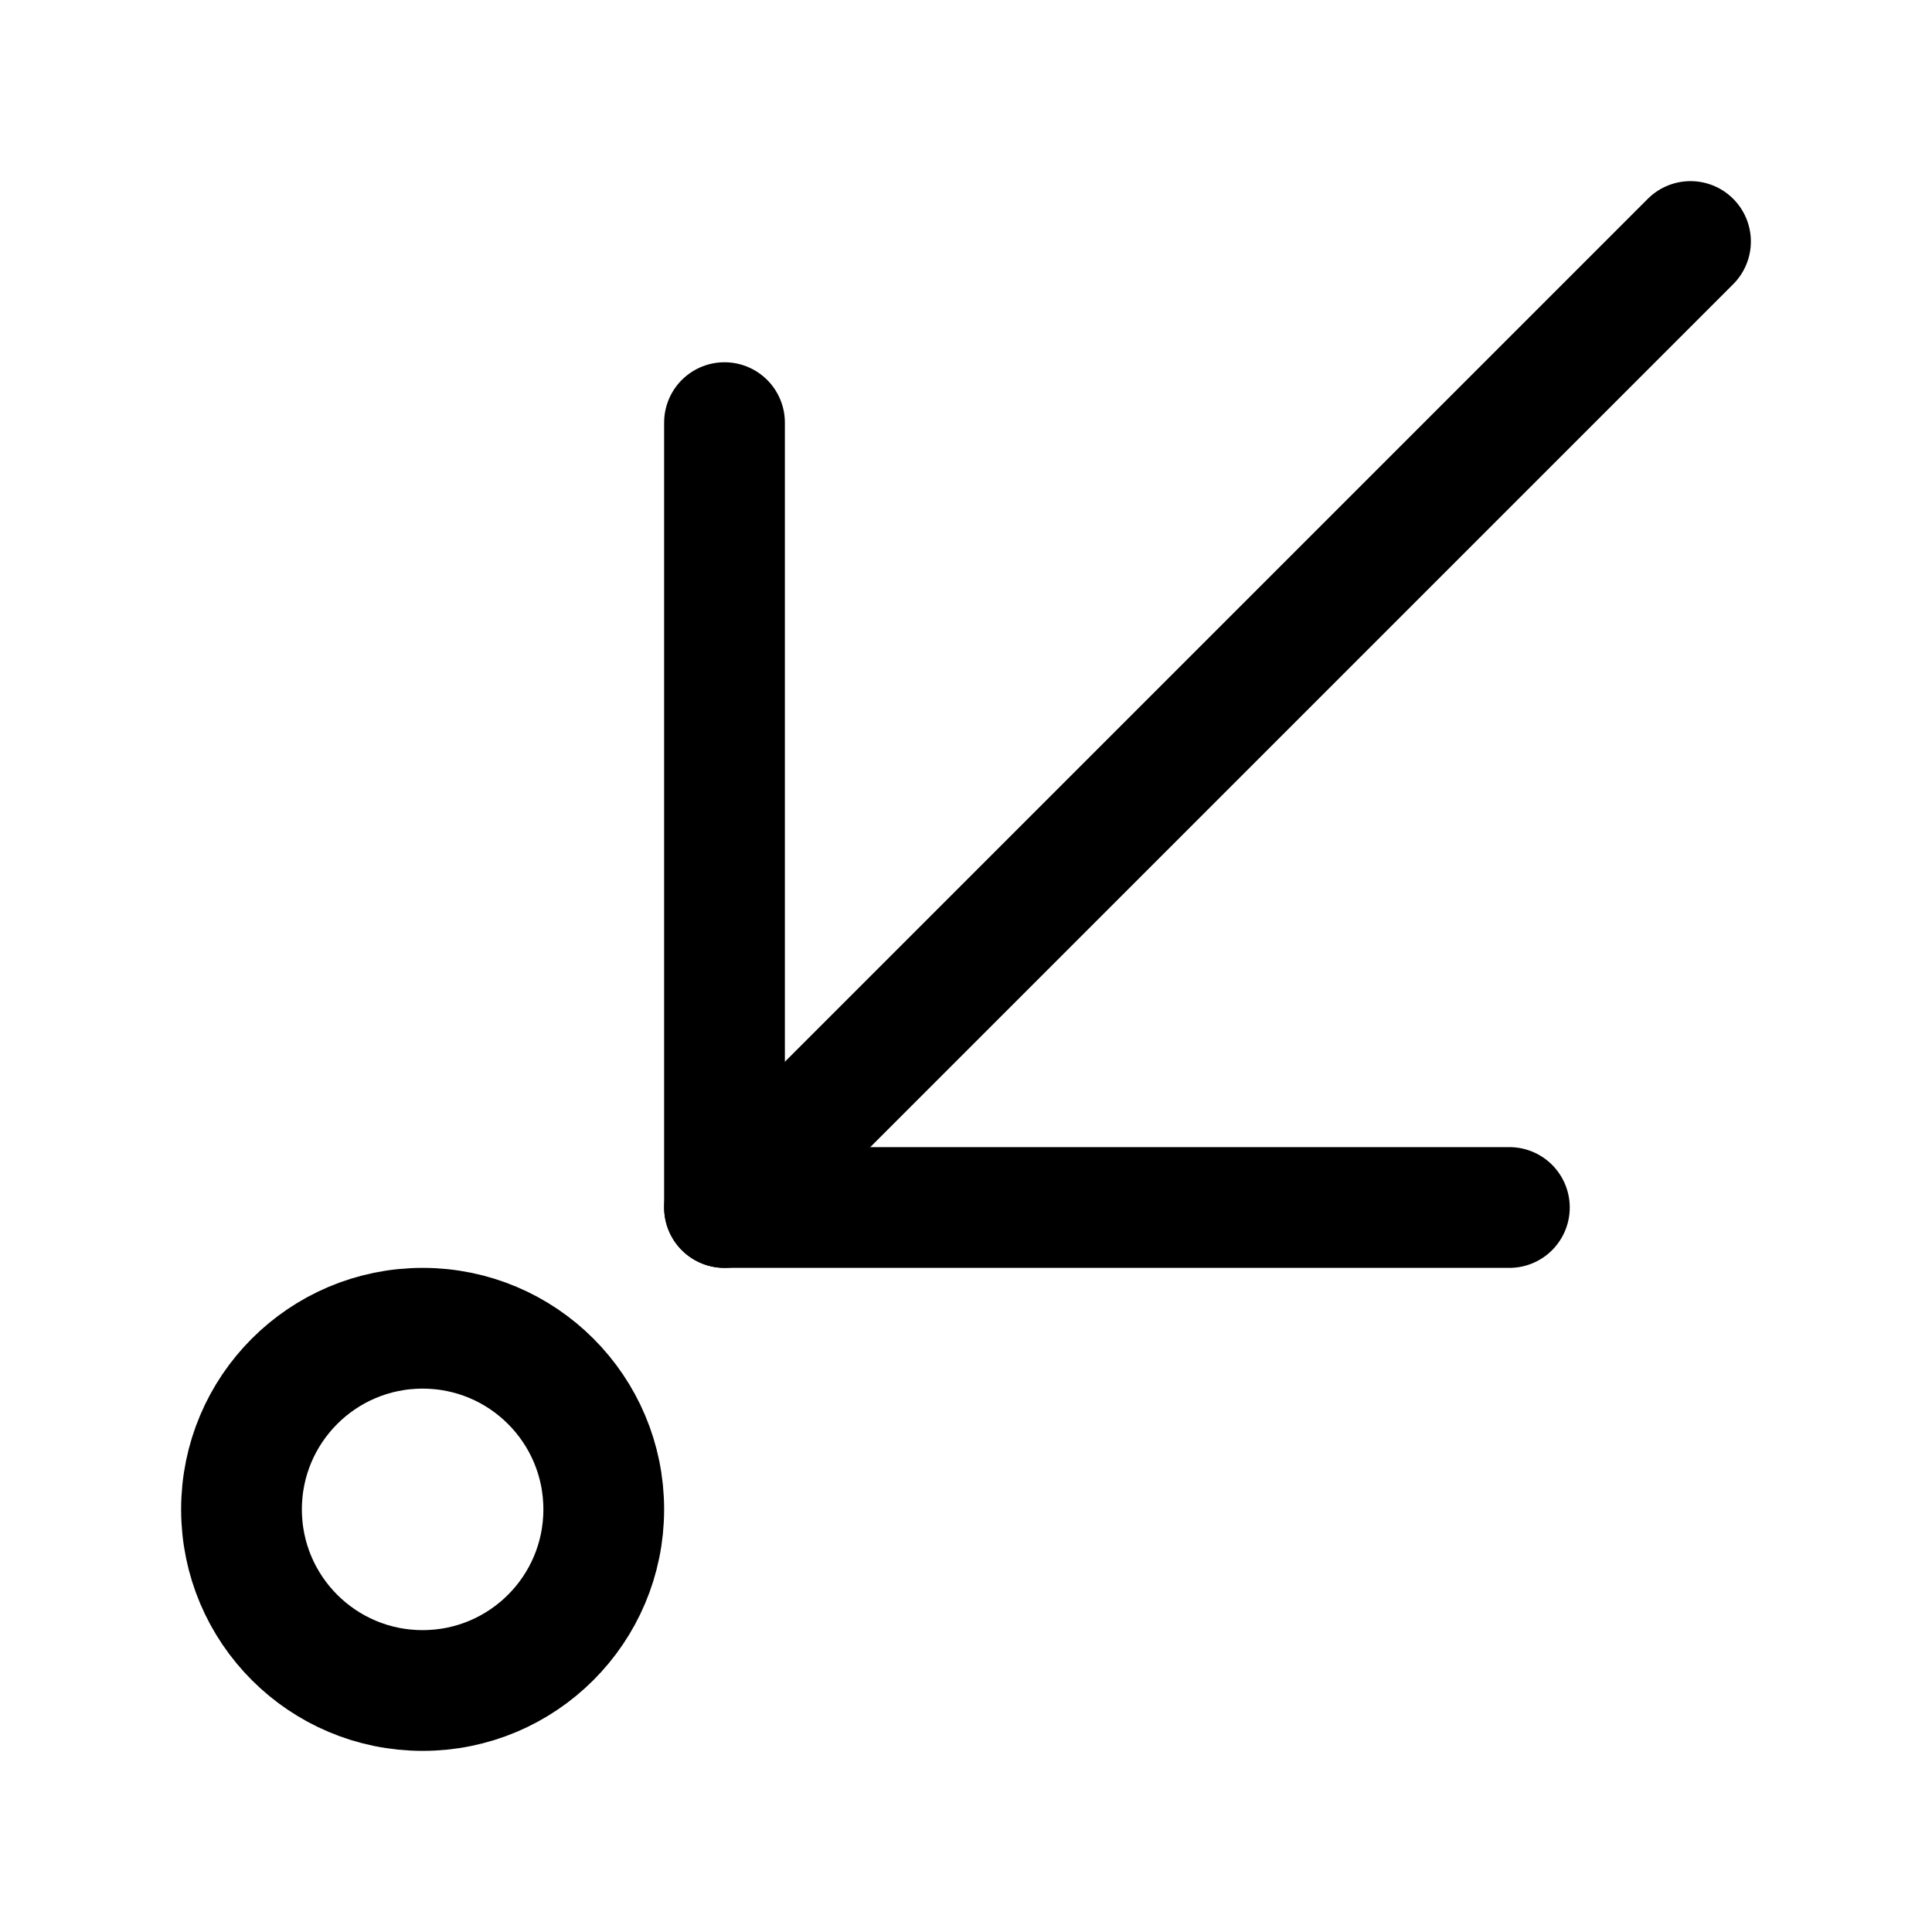
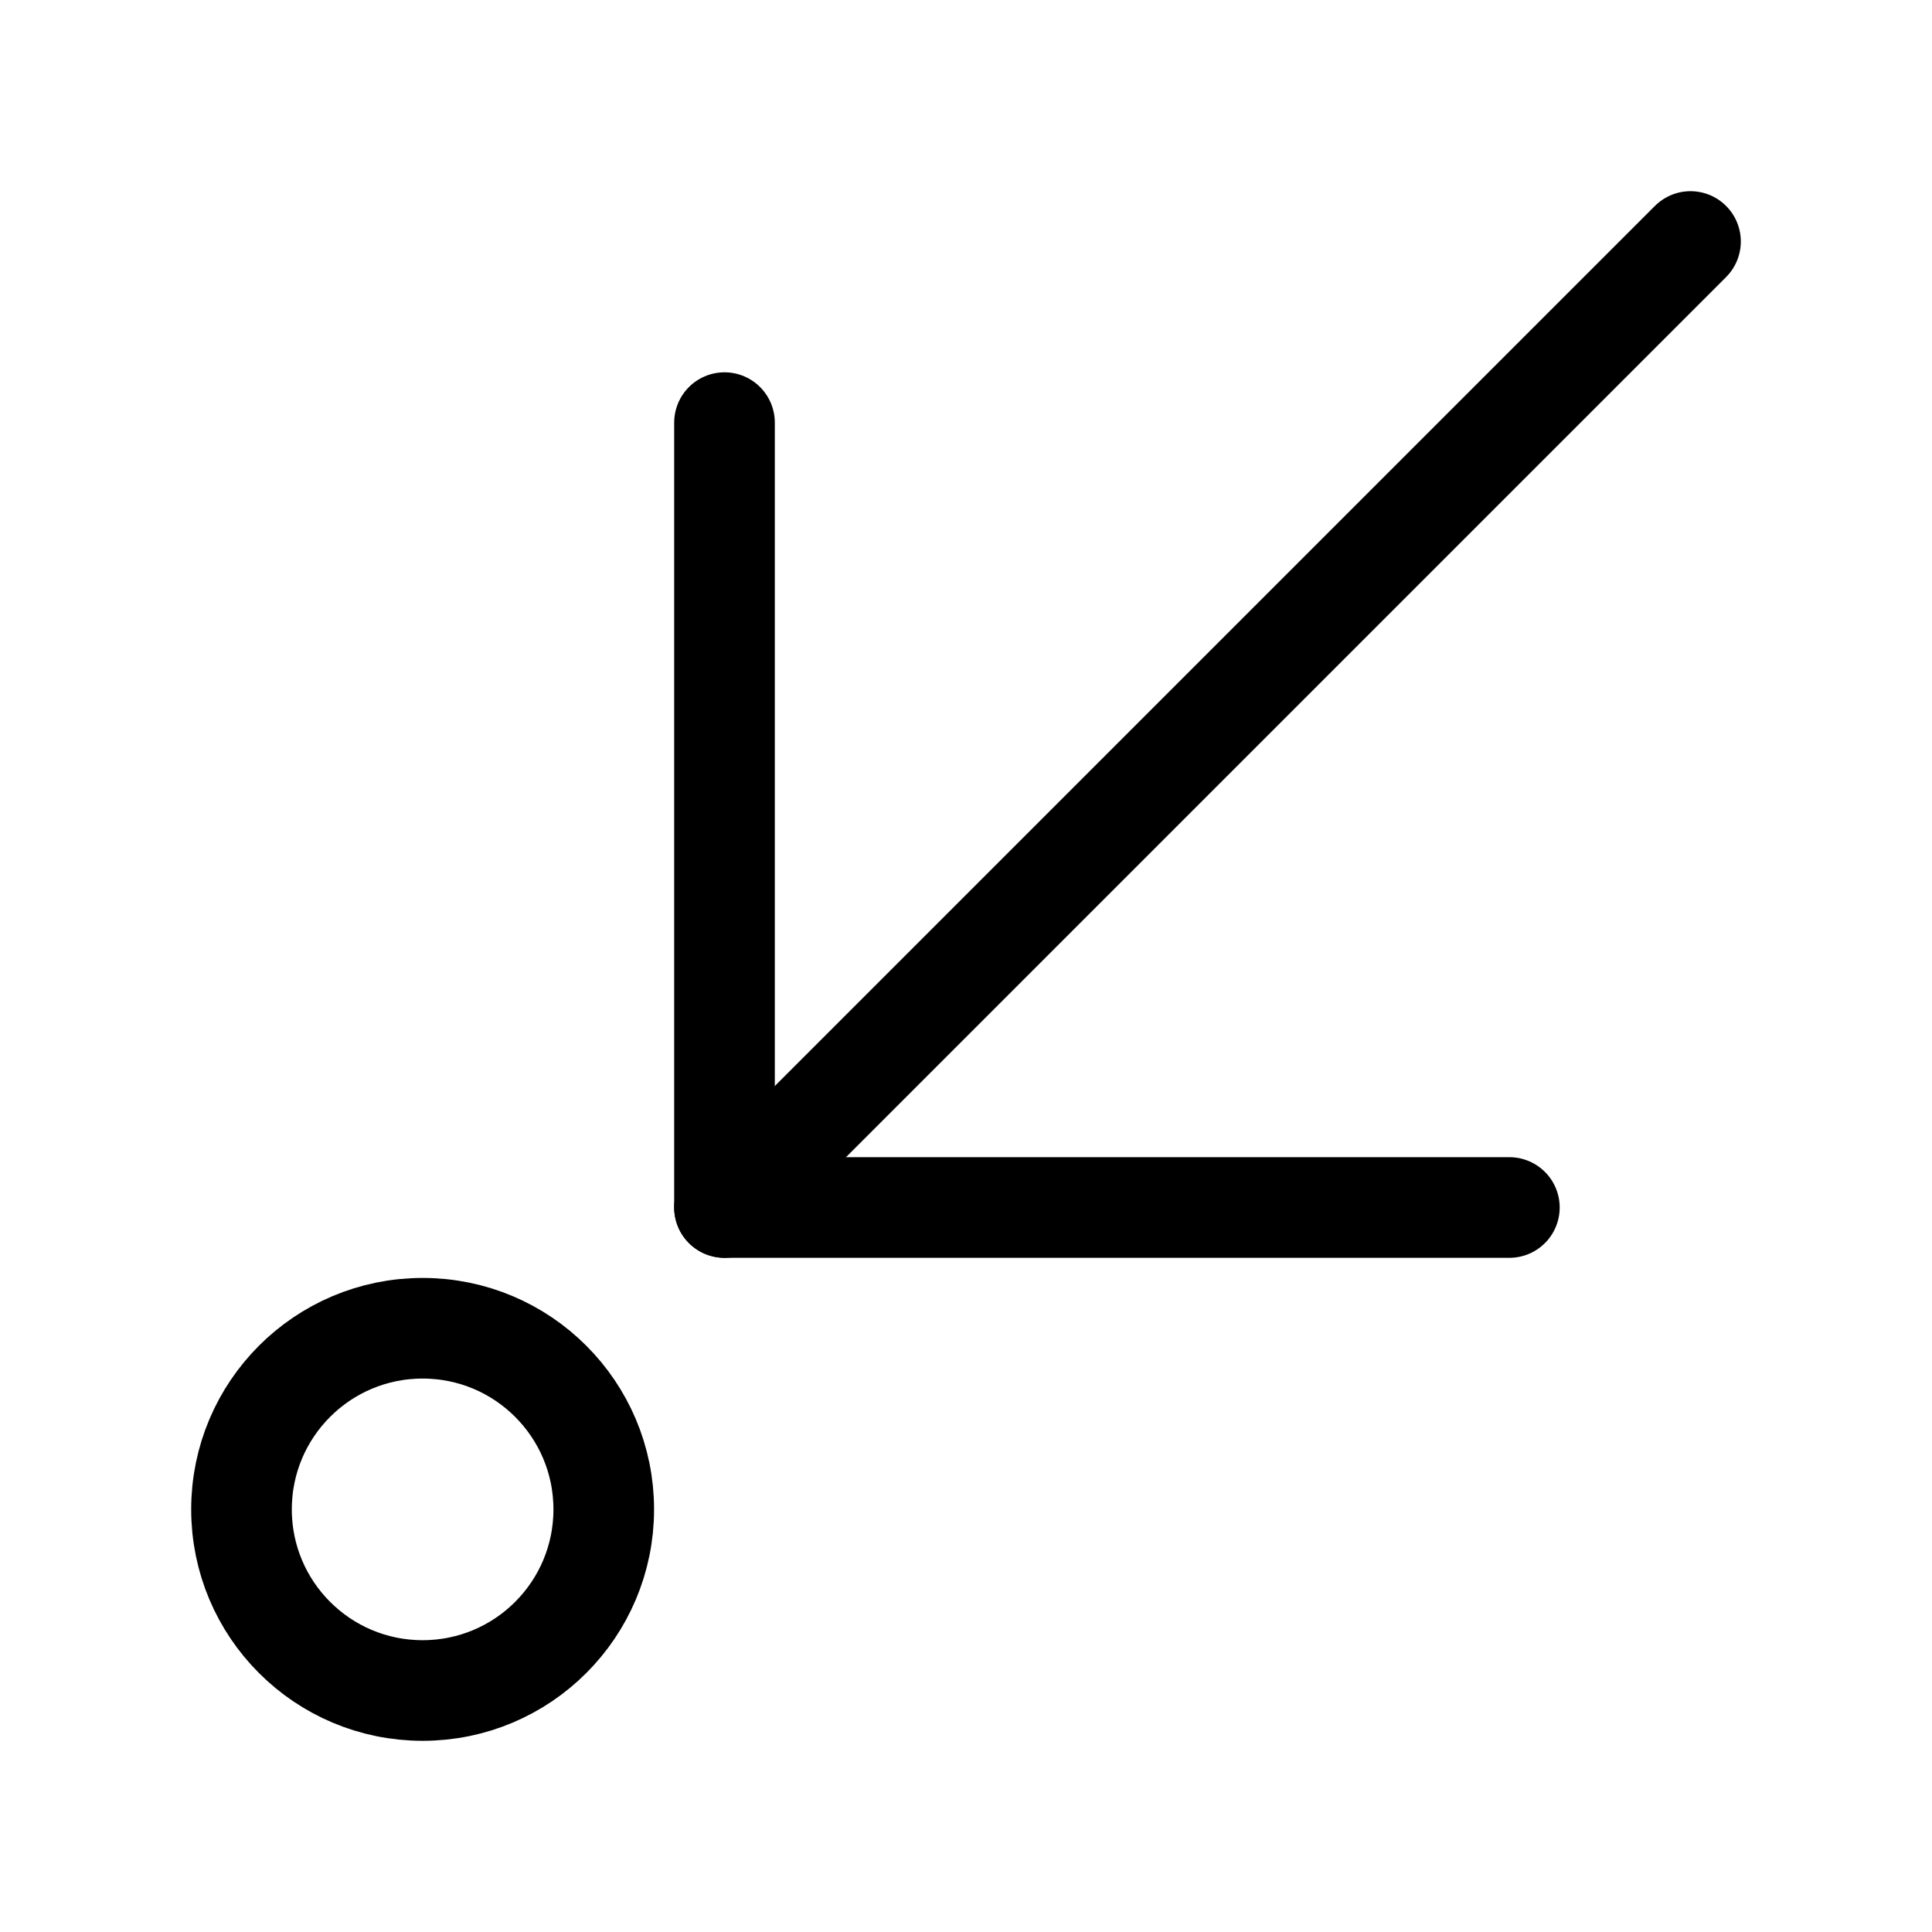
<svg xmlns="http://www.w3.org/2000/svg" width="24" height="24" viewBox="0 0 24 24" fill="none">
-   <path d="M21 3L9 15" stroke="black" stroke-width="1.5" stroke-linecap="round" stroke-linejoin="round" />
-   <path d="M18.75 15H9V5.25" stroke="black" stroke-width="1.5" stroke-linecap="round" stroke-linejoin="round" />
-   <path d="M5.25 21C6.493 21 7.5 19.993 7.5 18.75C7.5 17.507 6.493 16.5 5.25 16.5C4.007 16.5 3 17.507 3 18.75C3 19.993 4.007 21 5.25 21Z" stroke="black" stroke-width="1.5" stroke-linecap="round" stroke-linejoin="round" />
+   <path d="M21 3L9 15" stroke="black" stroke-width="1.25" stroke-linecap="round" stroke-linejoin="round" />
+   <path d="M18.75 15H9V5.25" stroke="black" stroke-width="1.25" stroke-linecap="round" stroke-linejoin="round" />
+   <path d="M5.25 21C6.493 21 7.5 19.993 7.5 18.75C7.5 17.507 6.493 16.5 5.25 16.5C4.007 16.5 3 17.507 3 18.75C3 19.993 4.007 21 5.25 21Z" stroke="black" stroke-width="1.25" stroke-linecap="round" stroke-linejoin="round" />
</svg>
